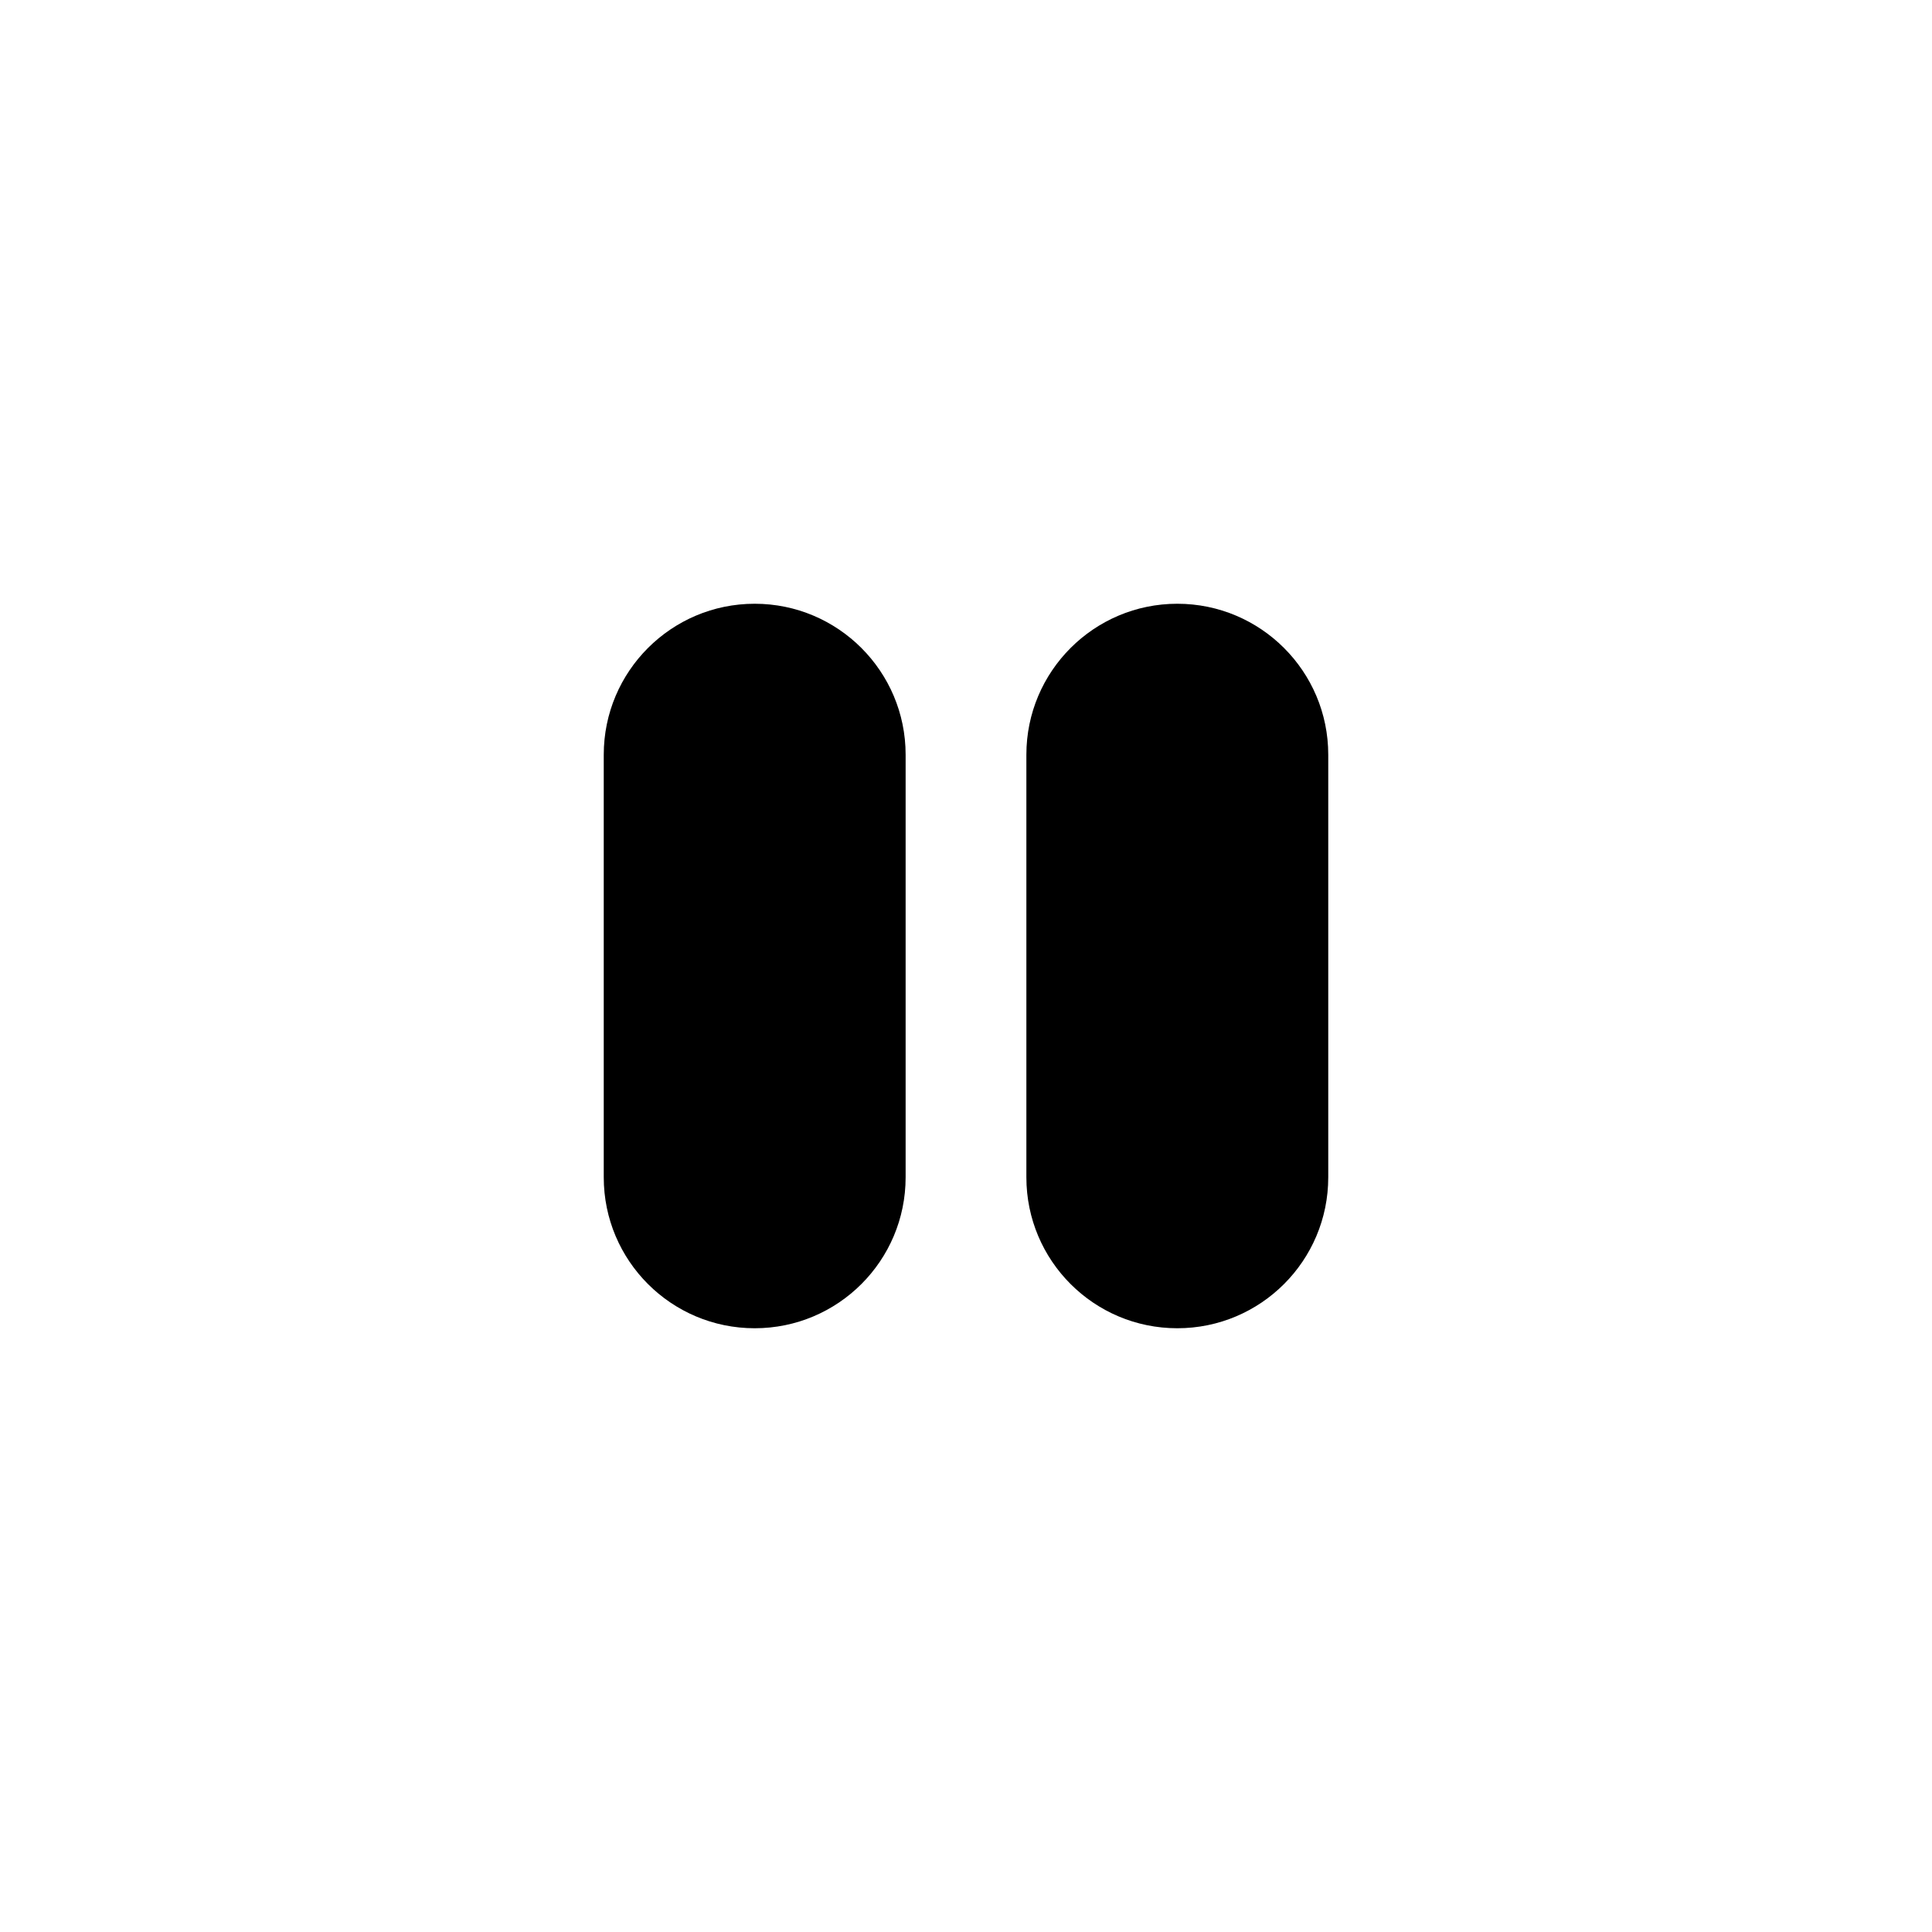
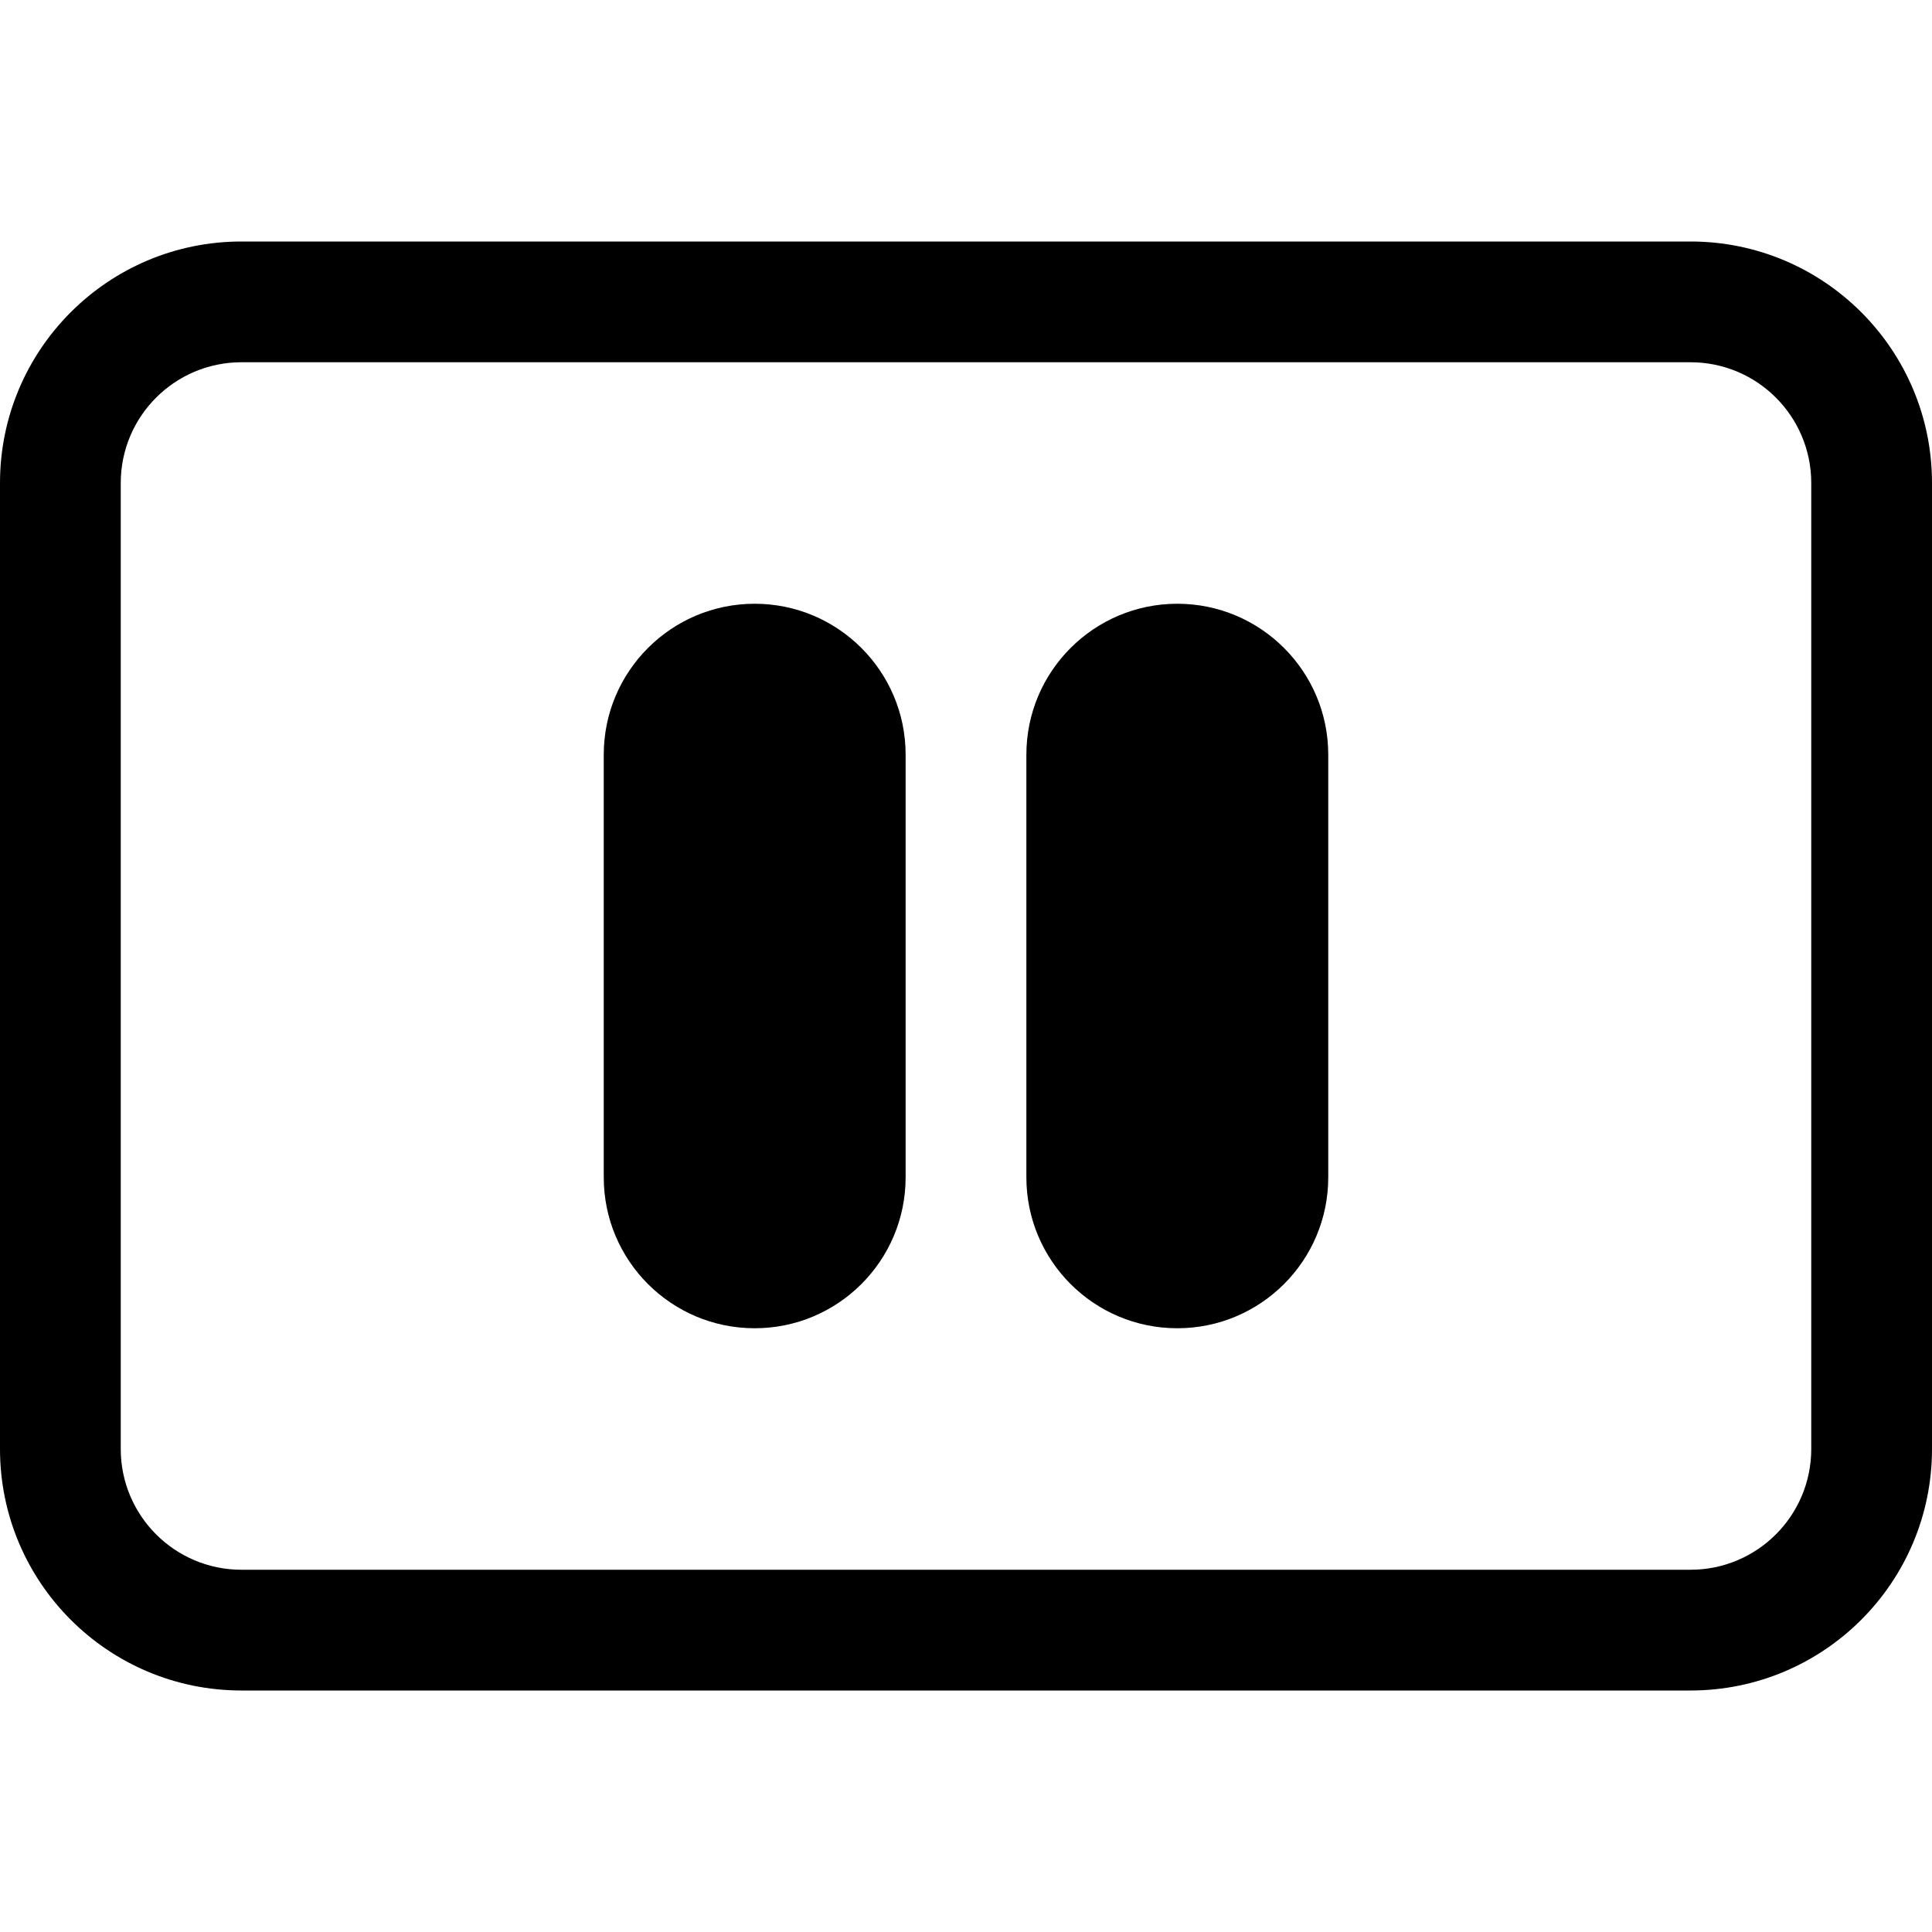
<svg xmlns="http://www.w3.org/2000/svg" width="16" height="16" fill="currentColor" class="bi bi-pause-btn" viewBox="0 0 16 16">
  <path d="M6.25 5C5.56 5 5 5.56 5 6.25v3.5a1.25 1.25 0 1 0 2.5 0v-3.5C7.5 5.56 6.94 5 6.25 5m3.5 0c-.69 0-1.25.56-1.25 1.25v3.5a1.25 1.25 0 1 0 2.5 0v-3.5C11 5.56 10.44 5 9.75 5" />
+   <path d="M0 4a2 2 0 0 1 2-2h12a2 2 0 0 1 2 2v8a2 2 0 0 1-2 2H2a2 2 0 0 1-2-2zm15 0a1 1 0 0 0-1-1H2a1 1 0 0 0-1 1v8a1 1 0 0 0 1 1h12a1 1 0 0 0 1-1z" />
</svg>
